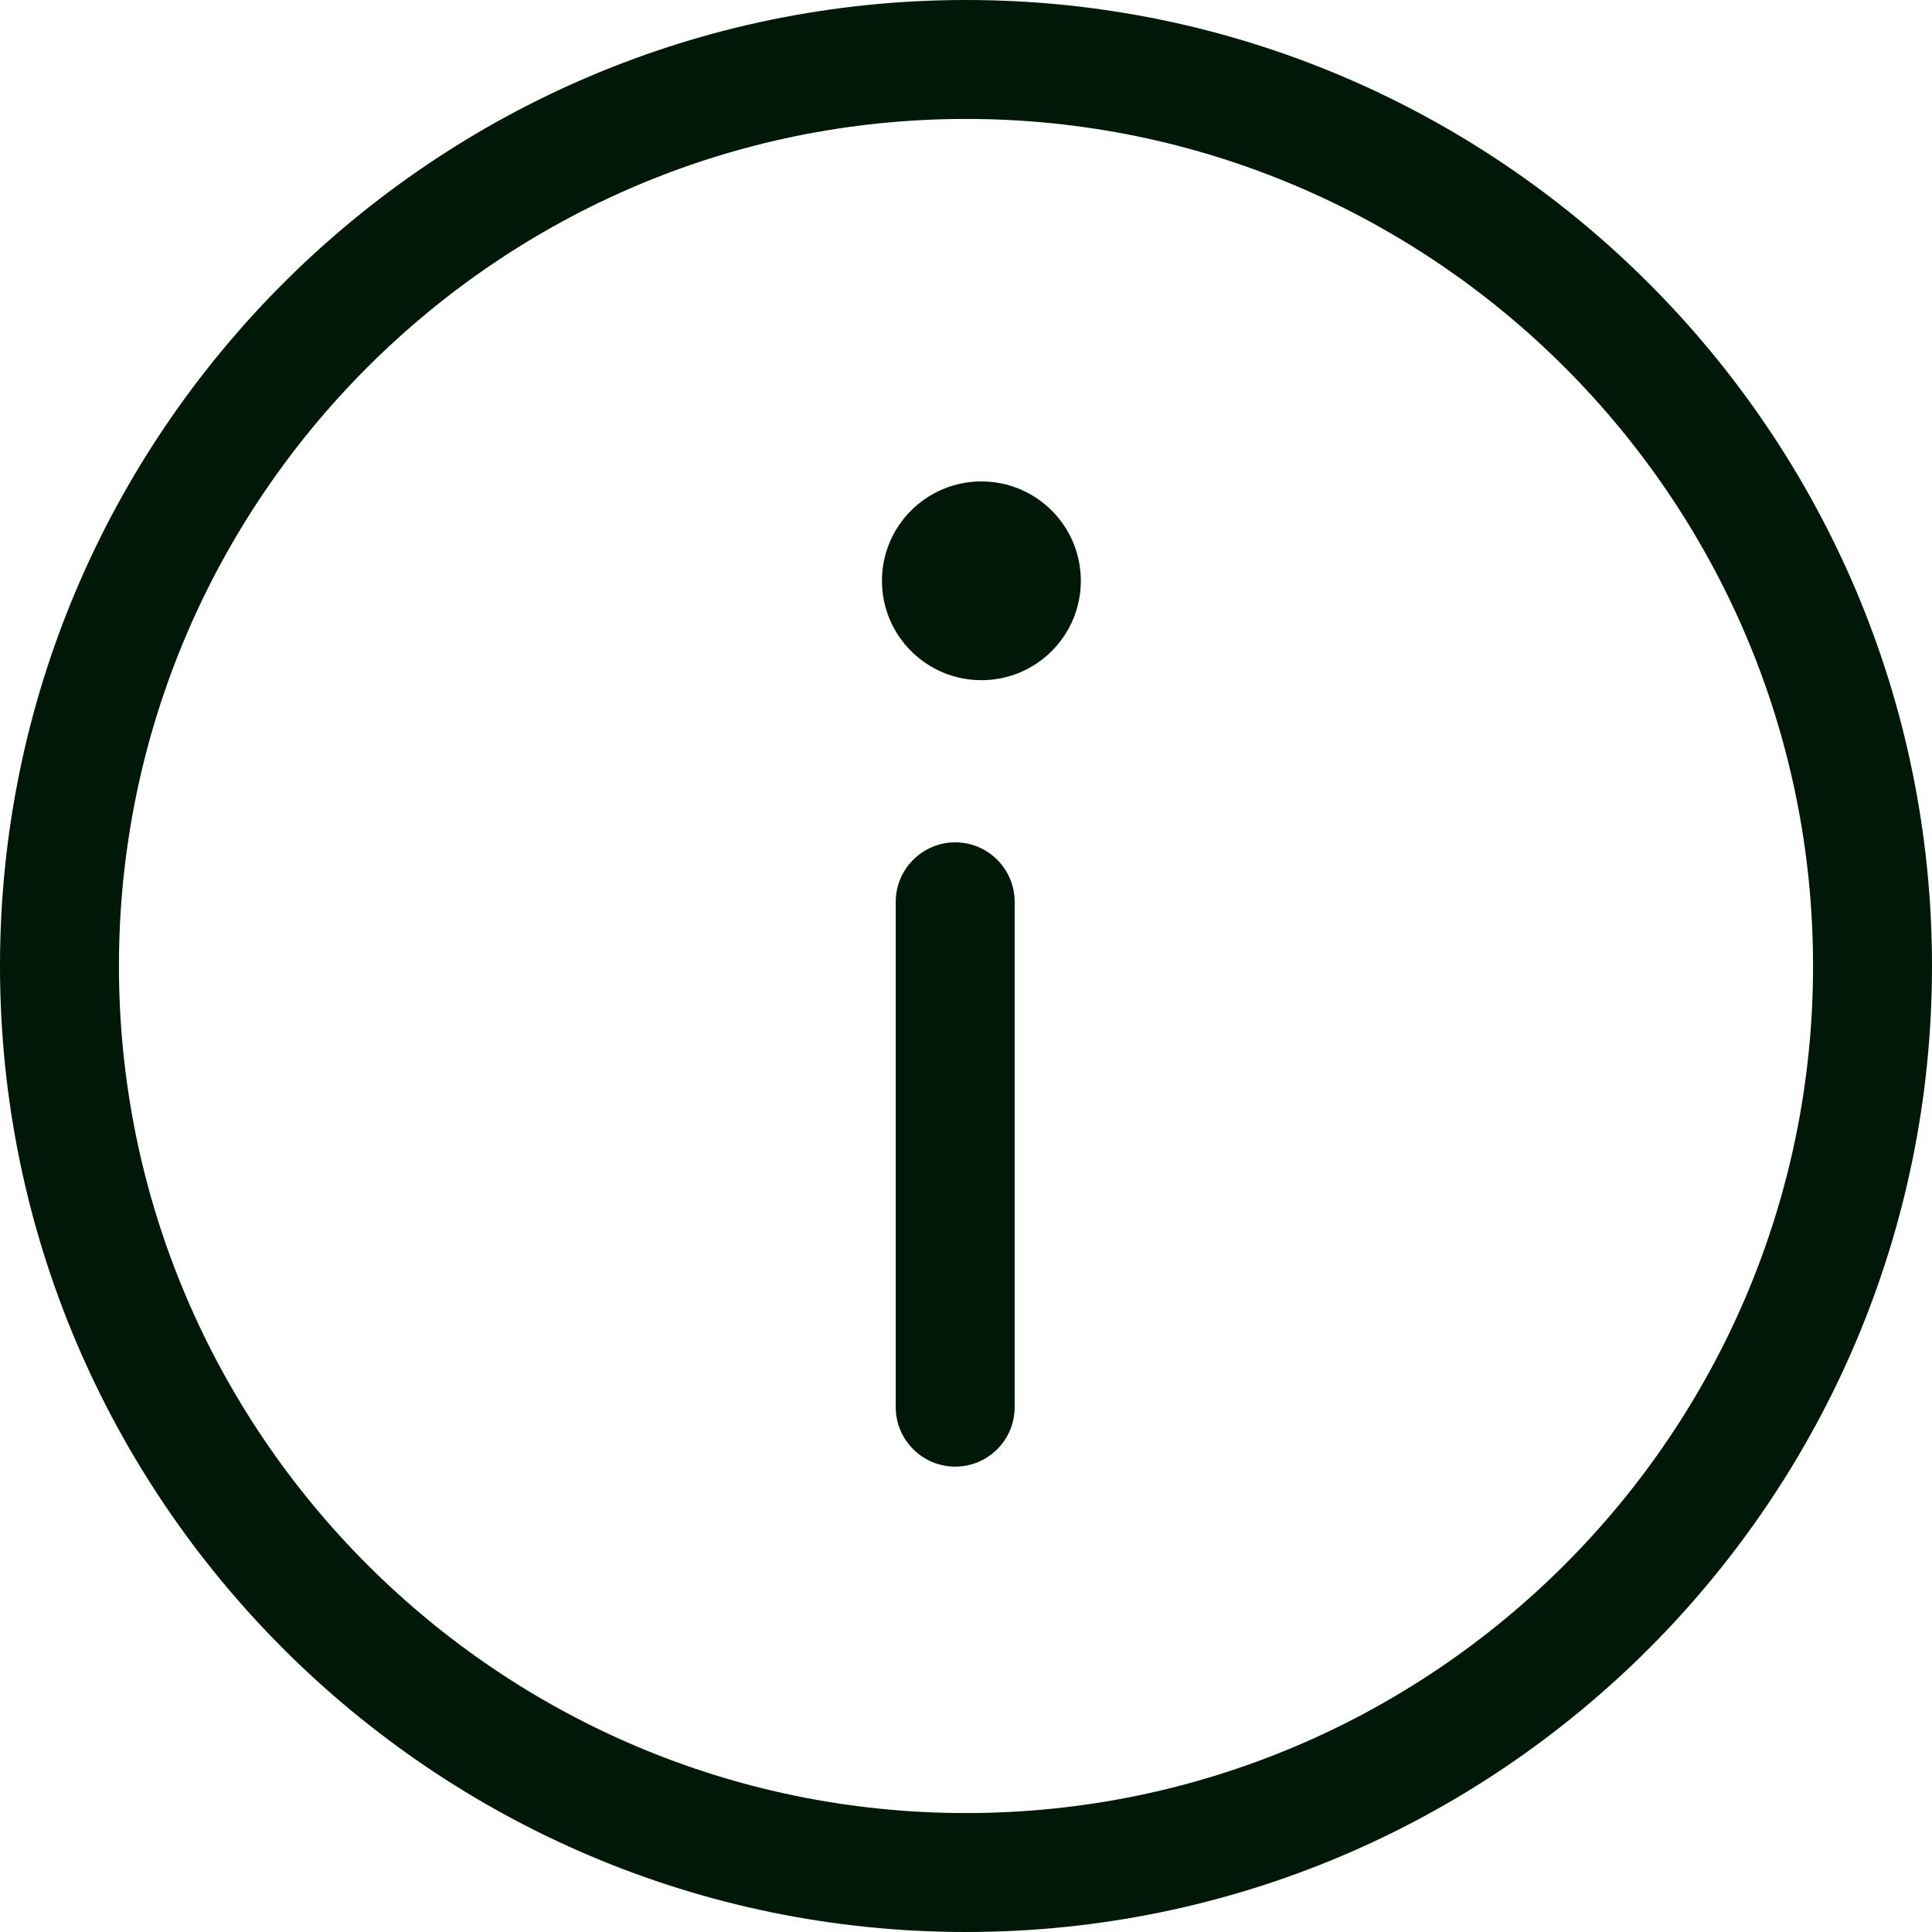
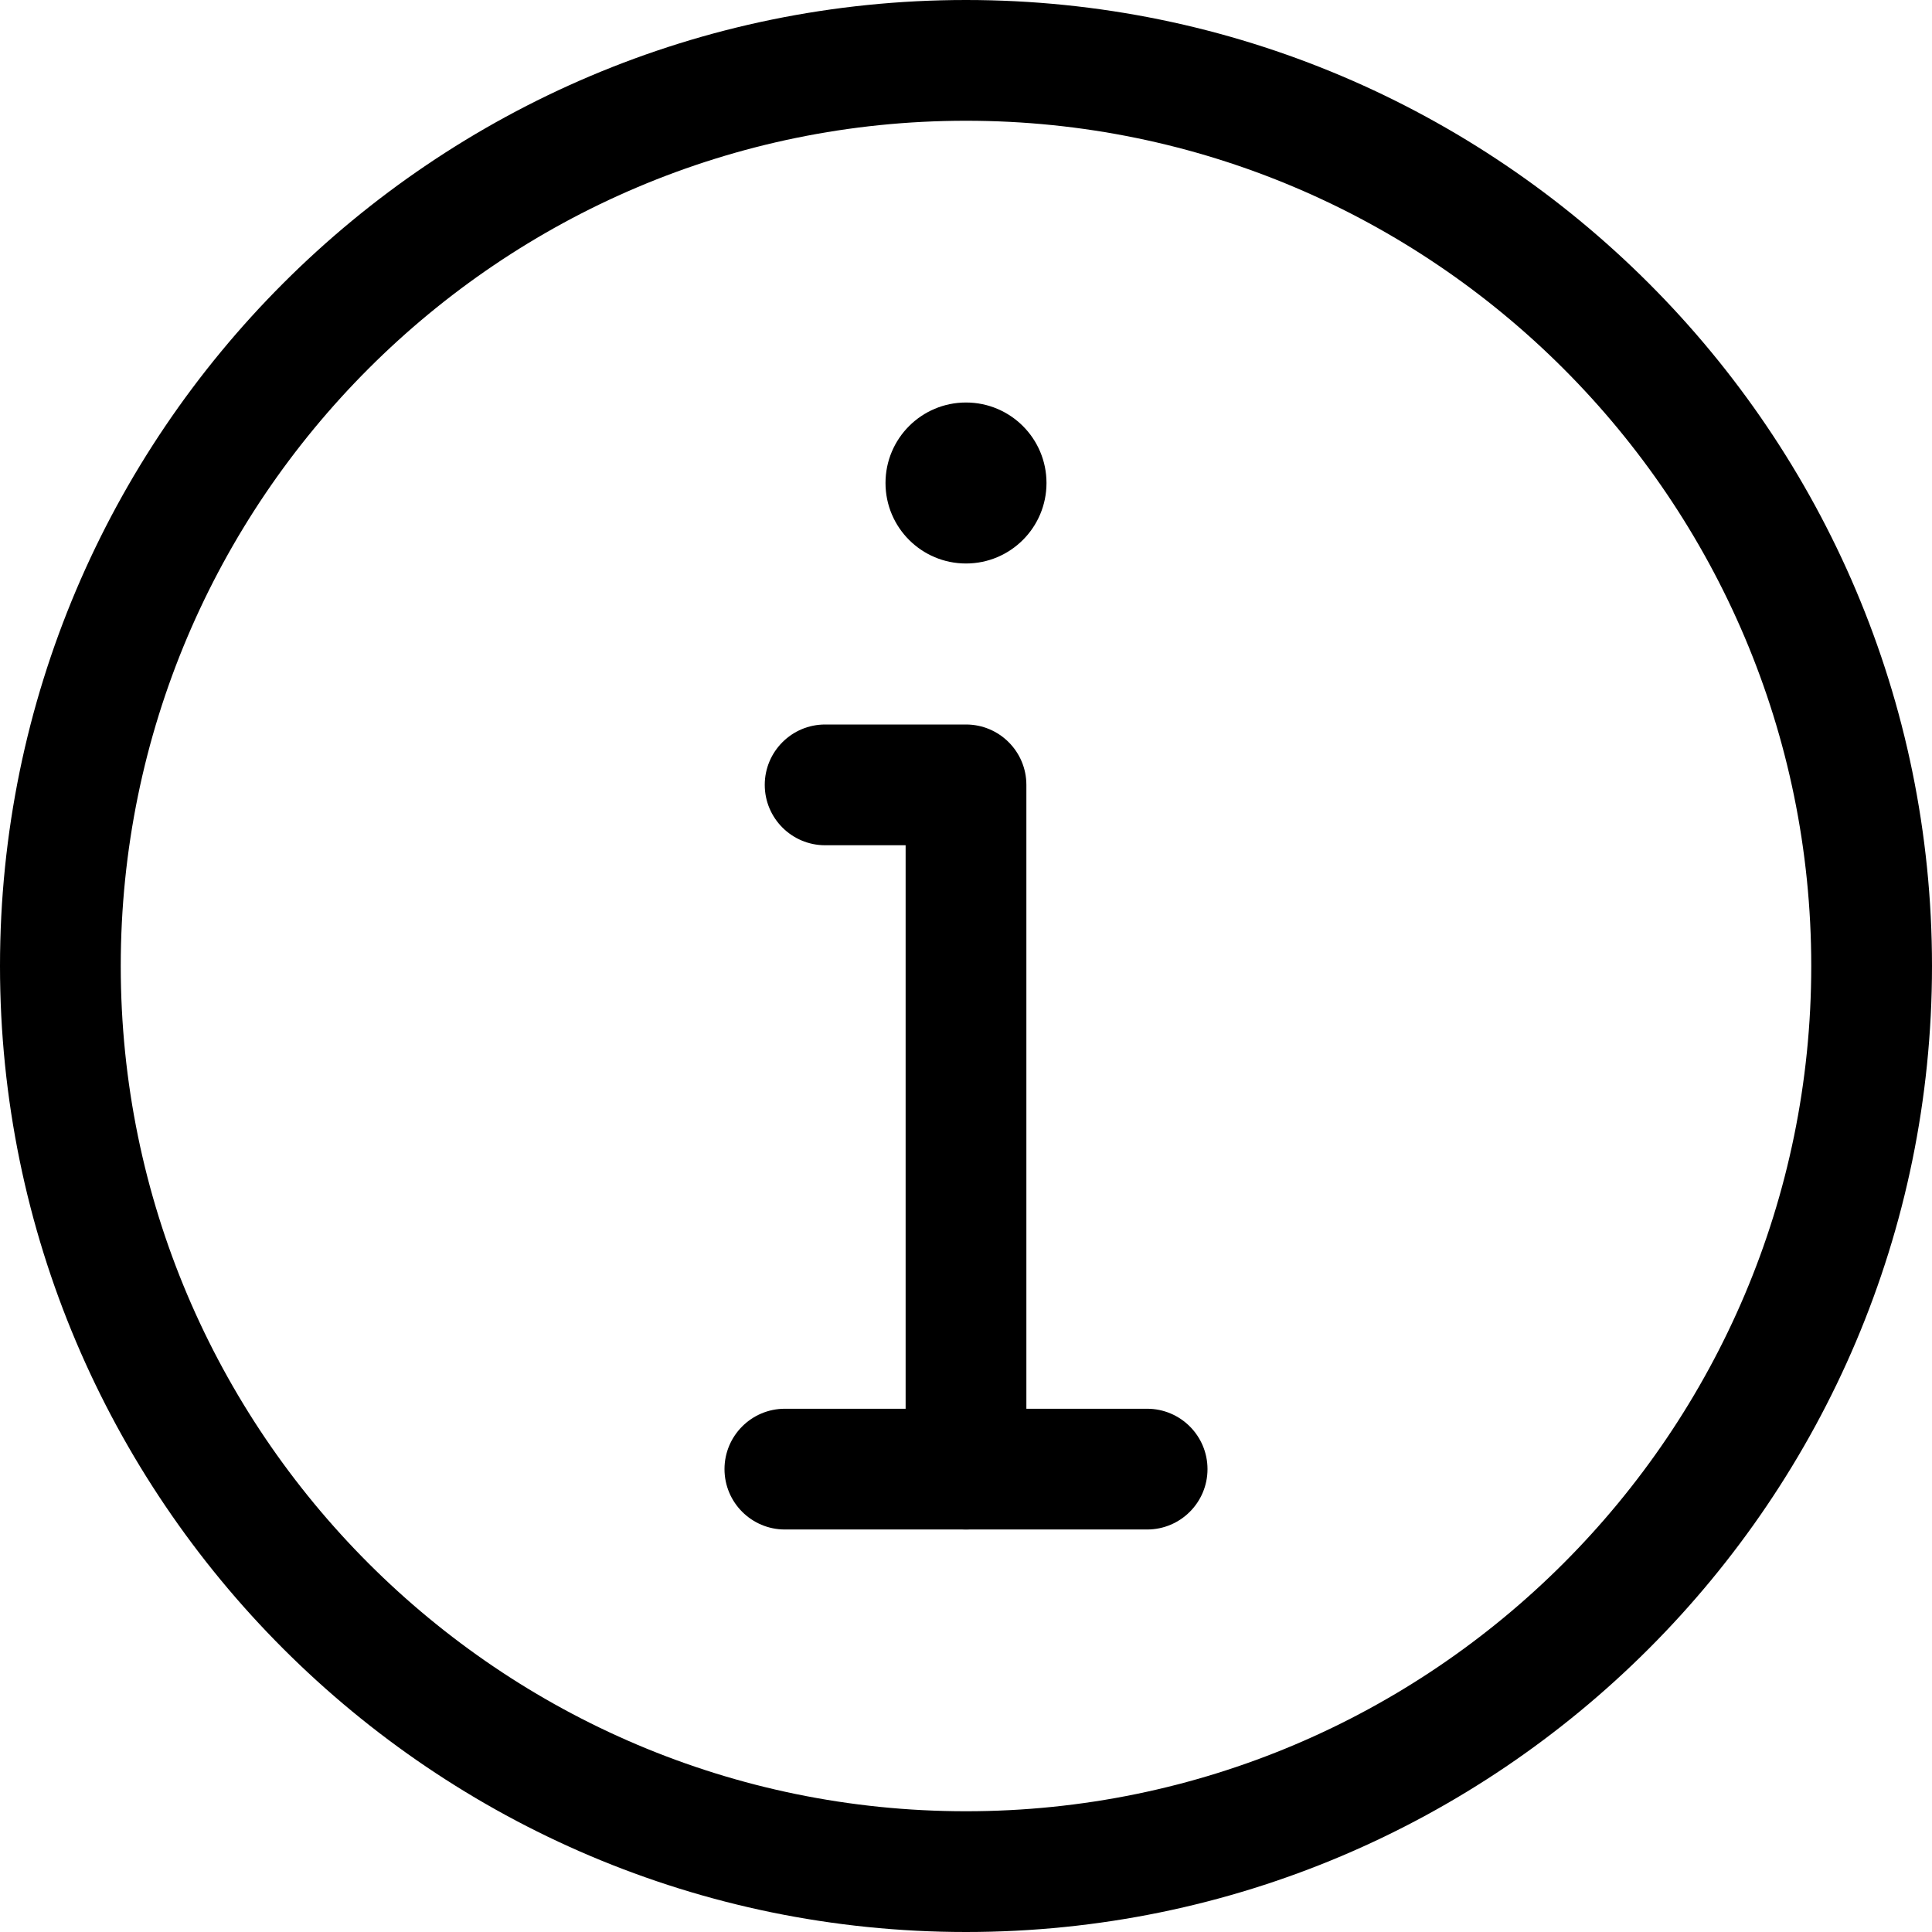
- <svg xmlns="http://www.w3.org/2000/svg" width="16" height="16" viewBox="0 0 16 16" fill="none">
-   <path d="M8 0C3.589 0 0 3.589 0 8C0 12.411 3.589 16 8 16C12.411 16 16 12.411 16 8C16 3.589 12.411 0 8 0ZM8 15.015C4.132 15.015 0.985 11.868 0.985 8C0.985 4.132 4.132 0.985 8 0.985C11.868 0.985 15.015 4.132 15.015 8C15.015 11.868 11.868 15.015 8 15.015Z" fill="#001807" />
-   <path d="M8.128 5.633C8.582 5.633 8.951 5.265 8.951 4.81C8.951 4.355 8.582 3.987 8.128 3.987C7.673 3.987 7.304 4.355 7.304 4.81C7.304 5.265 7.673 5.633 8.128 5.633Z" fill="#001807" />
-   <path d="M7.911 6.976C7.639 6.976 7.418 7.197 7.418 7.469V11.653C7.418 11.925 7.639 12.146 7.911 12.146C8.183 12.146 8.403 11.925 8.403 11.653V7.469C8.403 7.197 8.183 6.976 7.911 6.976Z" fill="#001807" />
+ <svg xmlns="http://www.w3.org/2000/svg" height="512pt" viewBox="0 0 512 512" width="512pt">
+   <path d="m277.332 128c0 11.781-9.551 21.332-21.332 21.332s-21.332-9.551-21.332-21.332 9.551-21.332 21.332-21.332 21.332 9.551 21.332 21.332zm0 0" />
+   <path d="m256 405.332c-8.832 0-16-7.168-16-16v-165.332h-21.332c-8.832 0-16-7.168-16-16s7.168-16 16-16h37.332c8.832 0 16 7.168 16 16v181.332c0 8.832-7.168 16-16 16zm0 0" />
+   <path d="m256 512c-141.164 0-256-114.836-256-256s114.836-256 256-256 256 114.836 256 256-114.836 256-256 256zm0-480c-123.52 0-224 100.48-224 224s100.48 224 224 224 224-100.48 224-224-100.48-224-224-224zm0 0" />
+   <path d="m304 405.332h-96c-8.832 0-16-7.168-16-16s7.168-16 16-16h96c8.832 0 16 7.168 16 16s-7.168 16-16 16zm0 0" />
</svg>
